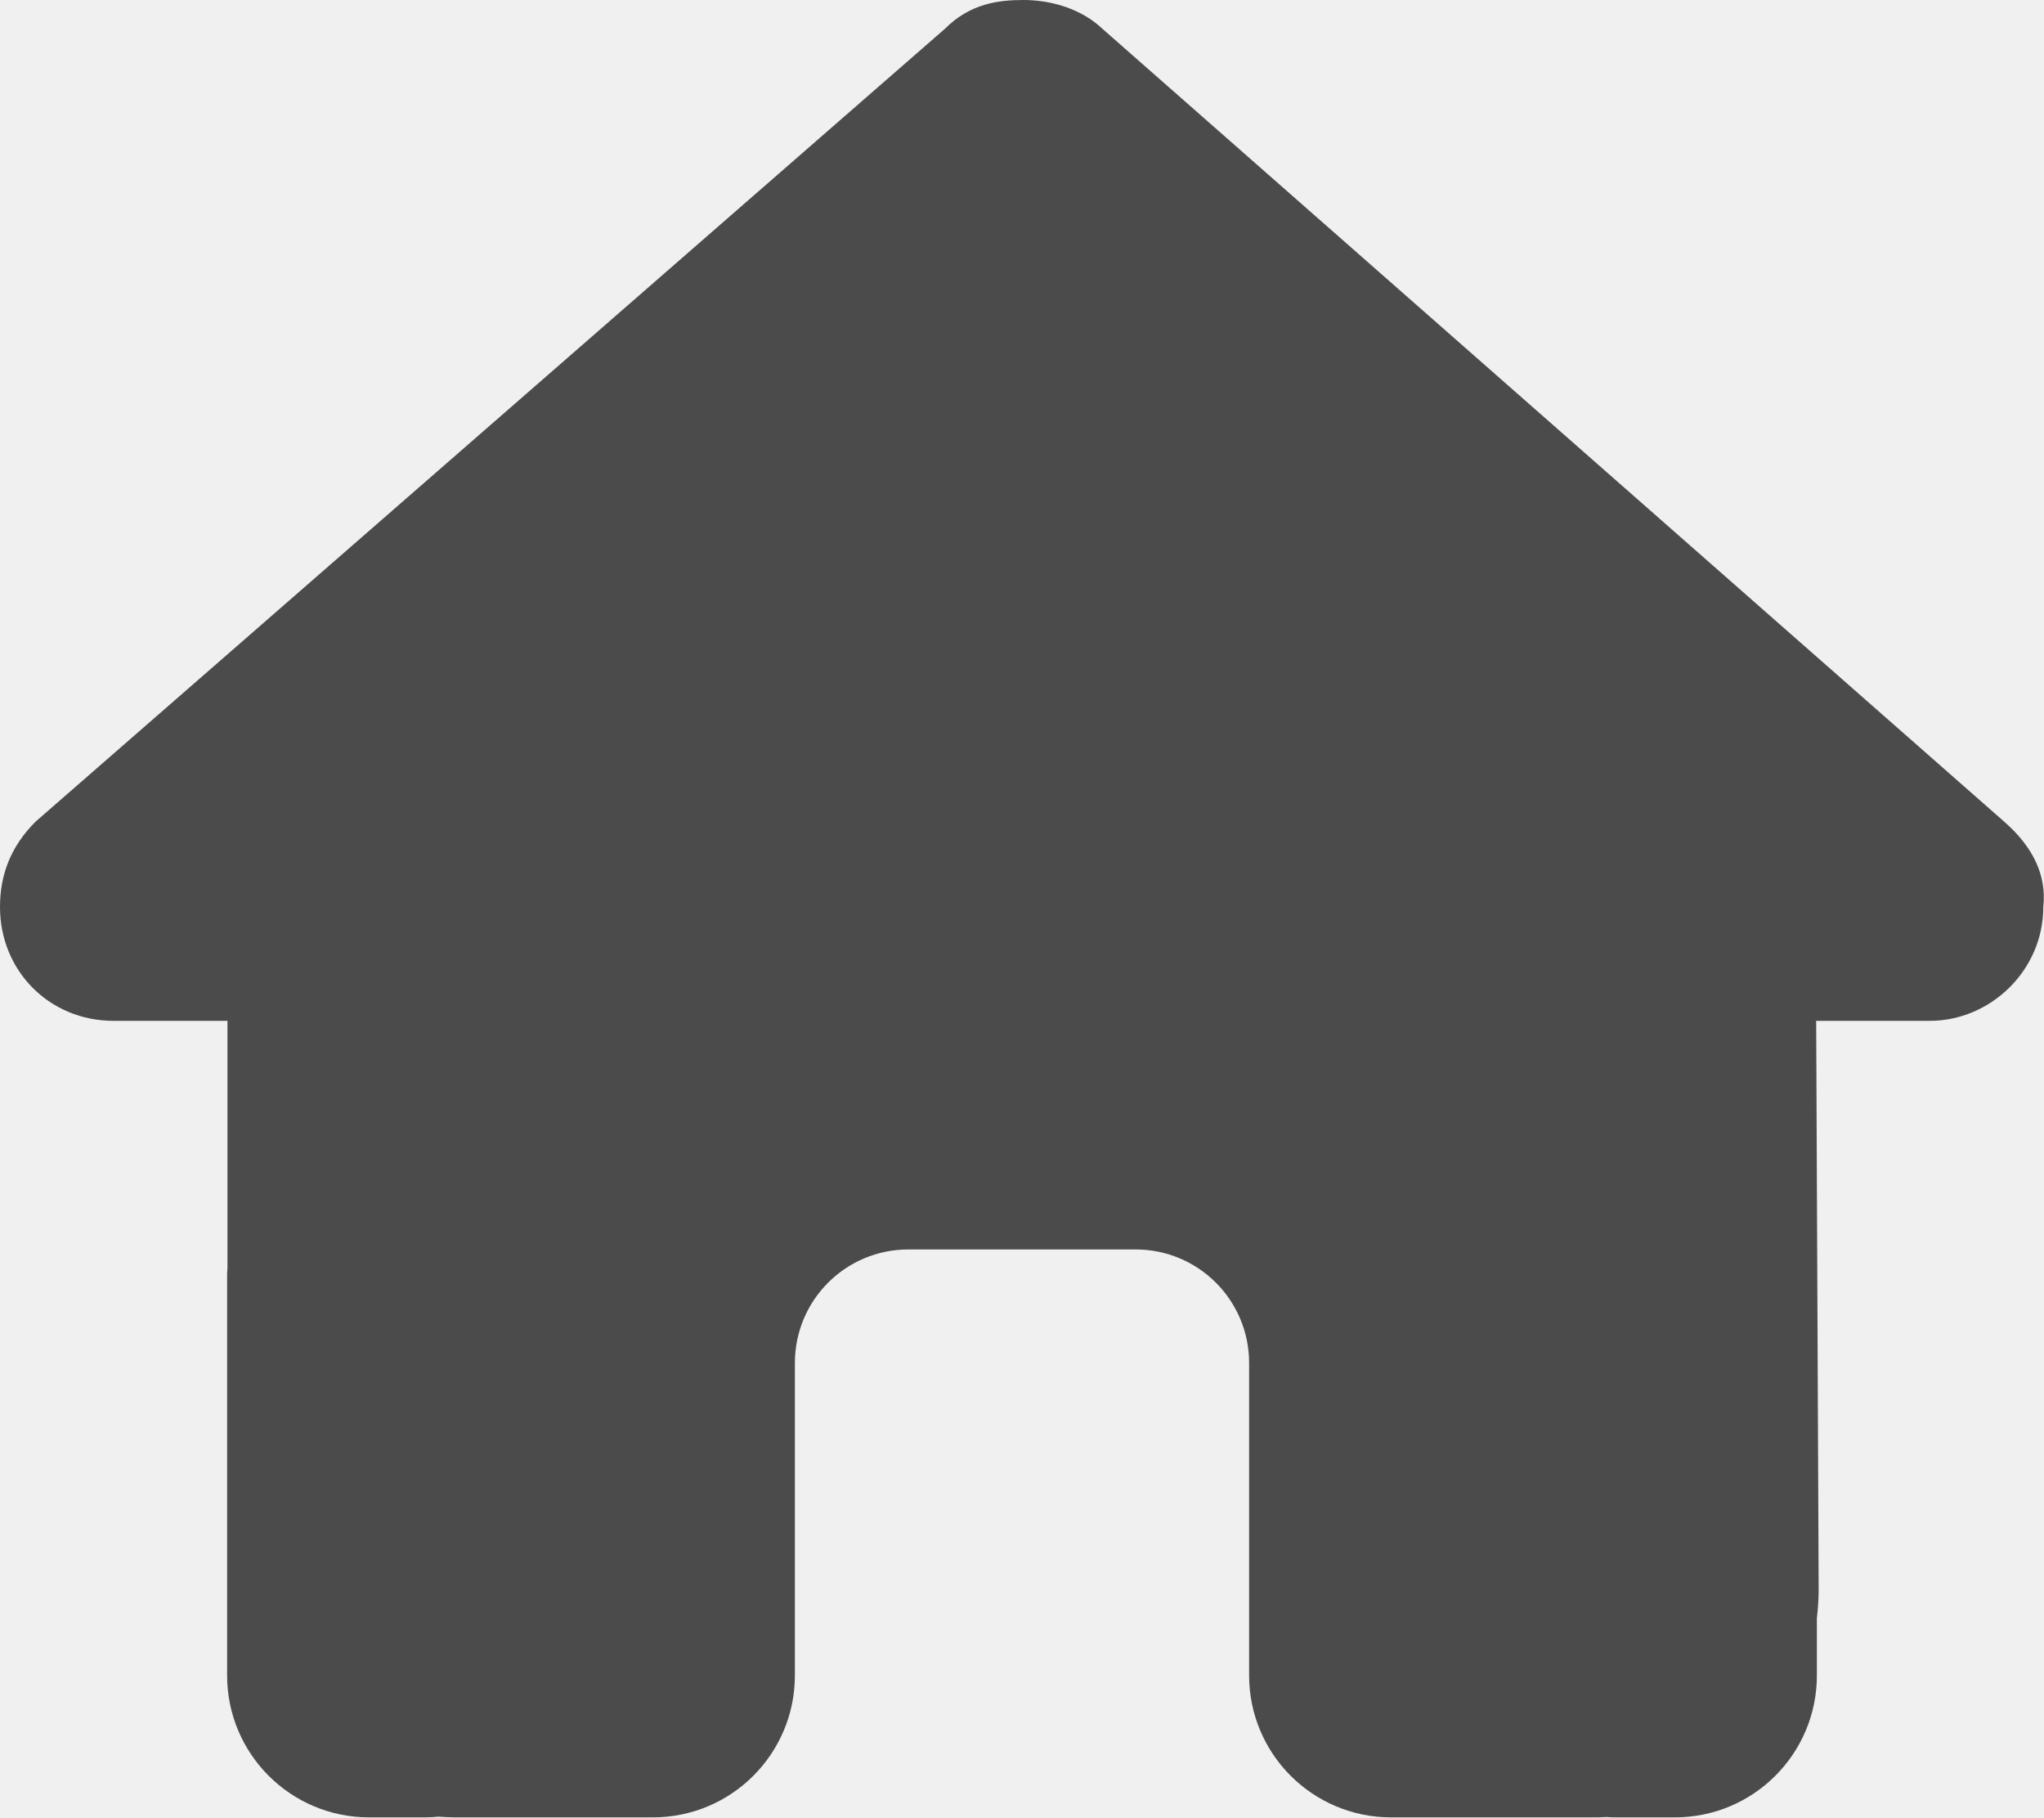
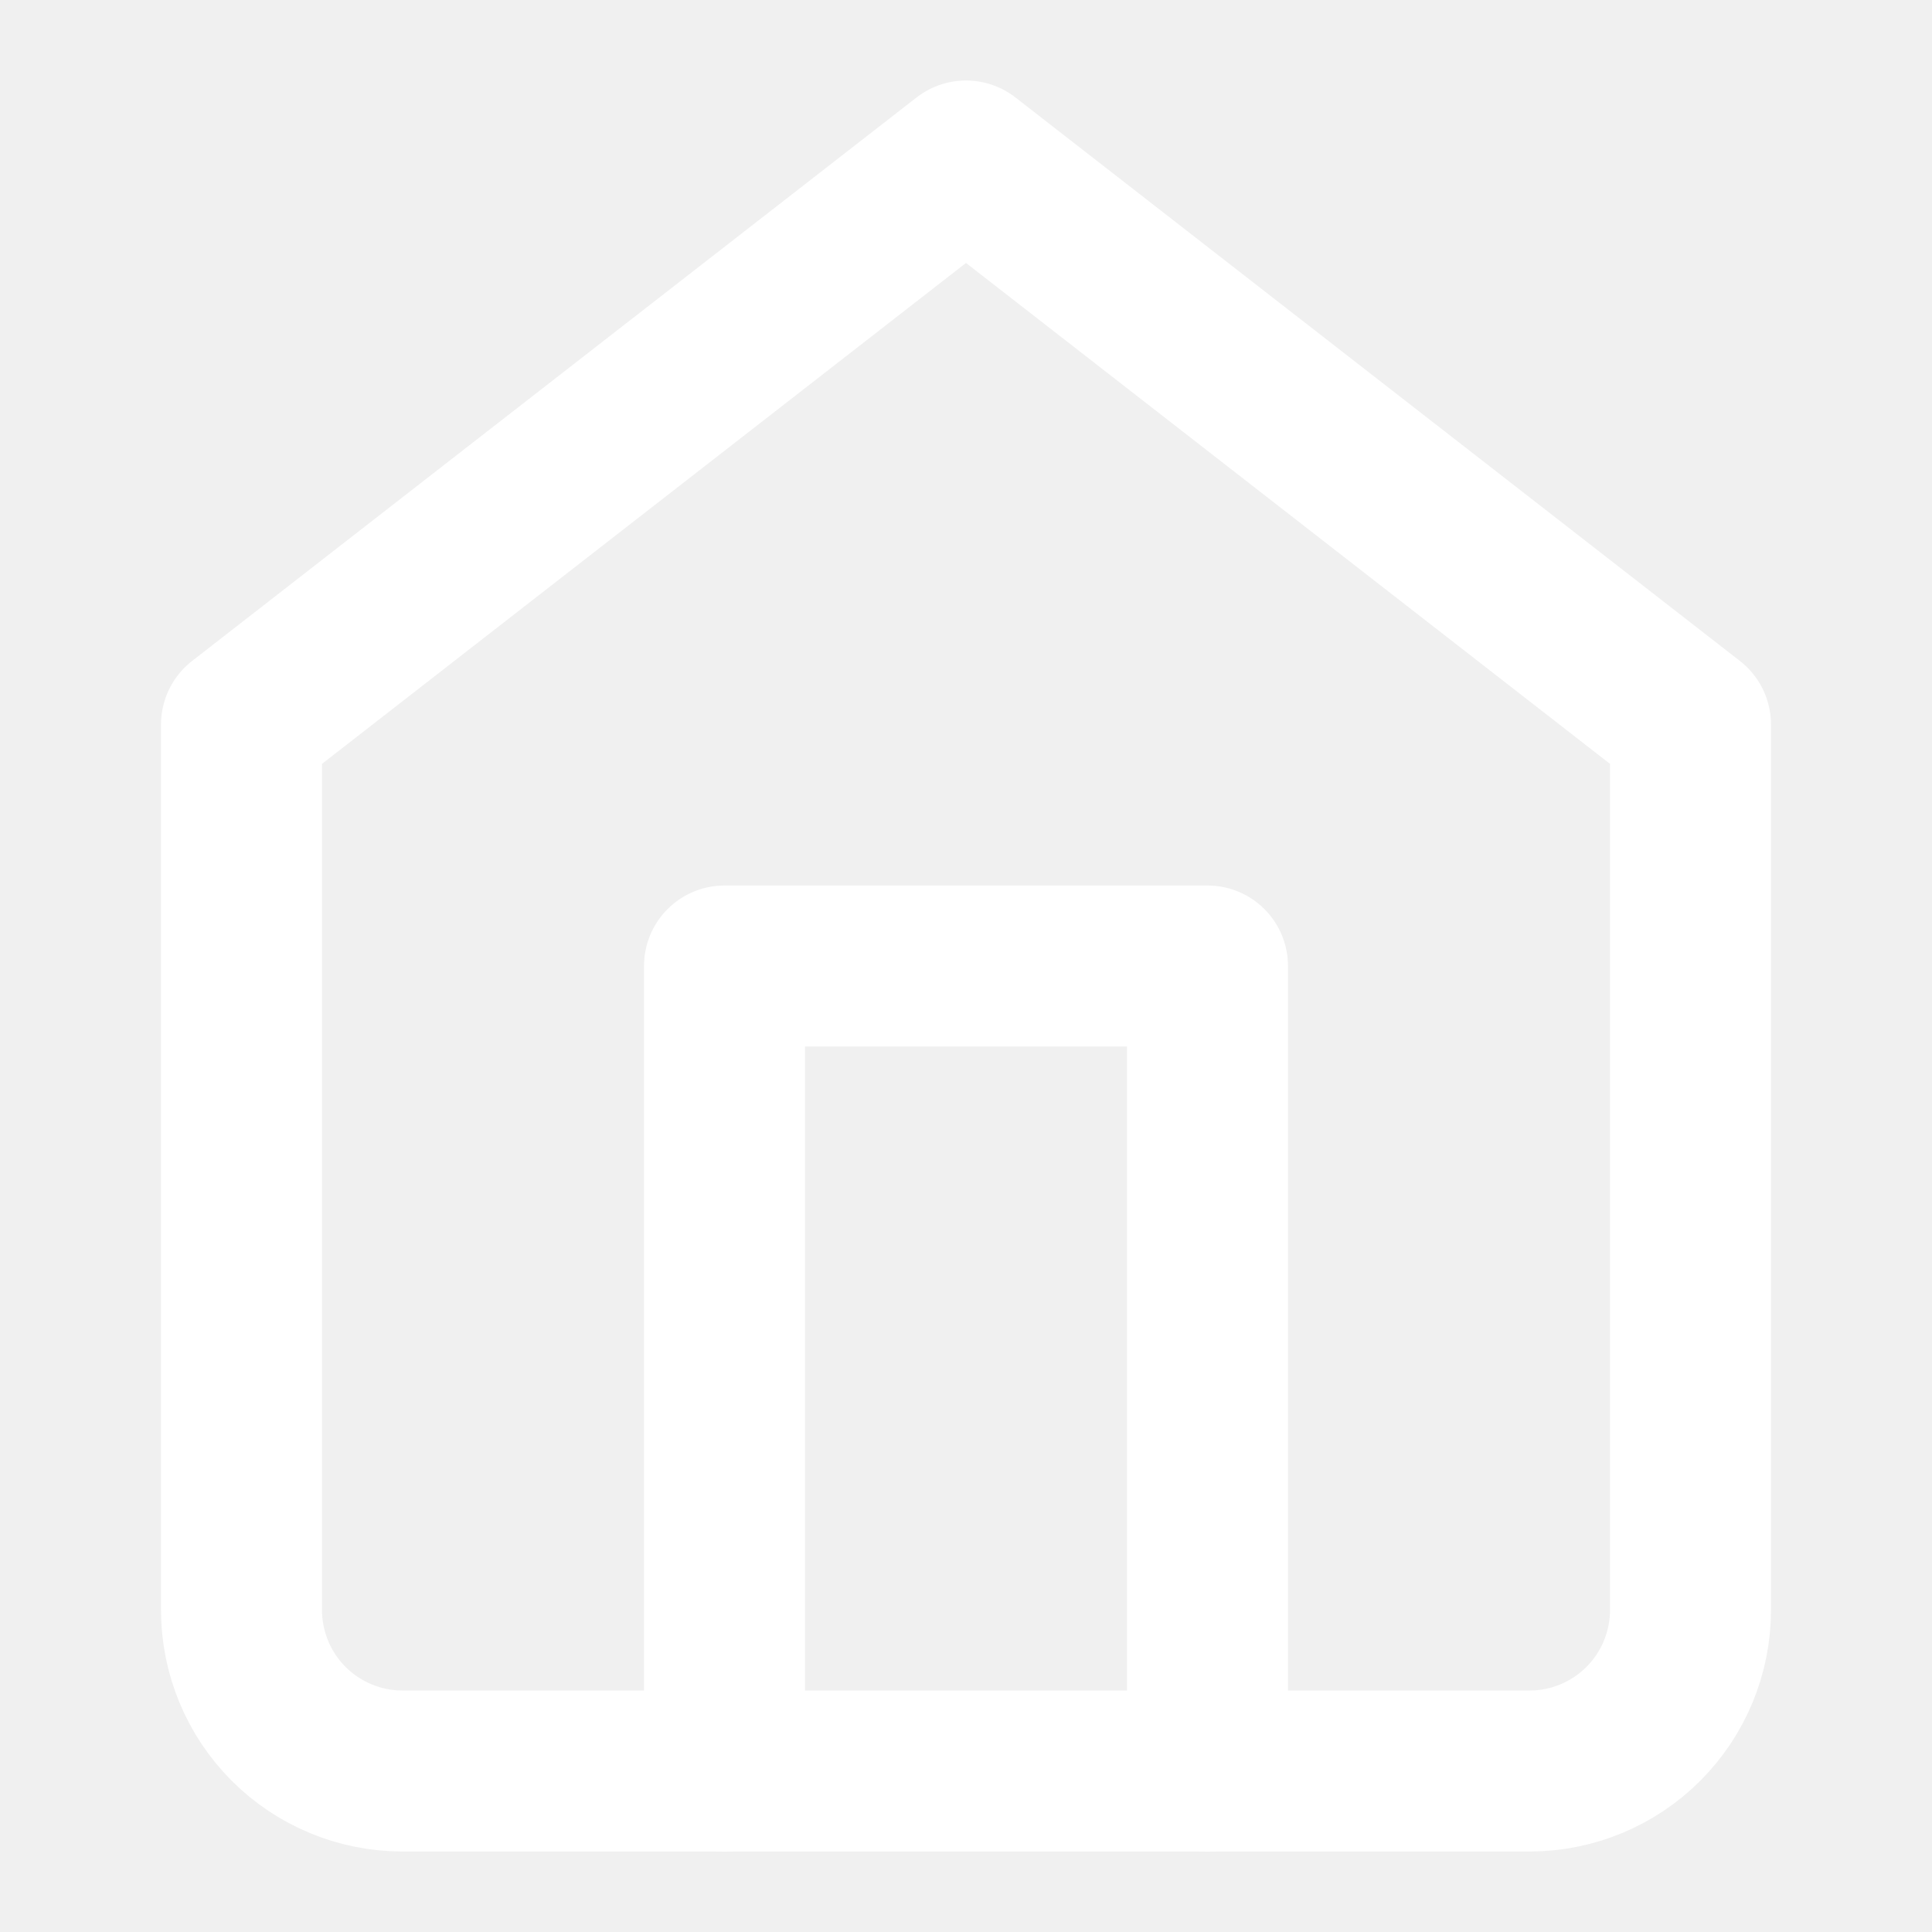
- <svg xmlns="http://www.w3.org/2000/svg" viewBox="0 0 576 512">
-   <path d="M575.8 255.5c0 18-15 32.1-32 32.1h-32l.7 160.2c0 2.7-.2 5.4-.5 8.1V472c0 22.1-17.9 40-40 40H456c-1.1 0-2.2 0-3.3-.1c-1.4 .1-2.8 .1-4.2 .1H416 392c-22.1 0-40-17.9-40-40V448 384c0-17.7-14.3-32-32-32H256c-17.7 0-32 14.3-32 32v64 24c0 22.1-17.9 40-40 40H160 128.1c-1.5 0-3-.1-4.5-.2c-1.2 .1-2.4 .2-3.6 .2H104c-22.1 0-40-17.9-40-40V360c0-.9 0-1.9 .1-2.8V287.6H32c-18 0-32-14-32-32.1c0-9 3-17 10-24L266.4 8c7-7 15-8 22-8s15 2 21 7L564.8 231.5c8 7 12 15 11 24z" fill="#4B4B4B" />
+ <svg xmlns="http://www.w3.org/2000/svg" width="37" height="37" viewBox="0 0 37 37" fill="none">
+   <path d="M4.625 13.875L18.5 3.083L32.375 13.875V30.833C32.375 31.651 32.05 32.435 31.472 33.014C30.894 33.592 30.109 33.917 29.292 33.917H7.708C6.891 33.917 6.106 33.592 5.528 33.014C4.95 32.435 4.625 31.651 4.625 30.833V13.875Z" stroke="white" stroke-width="3.083" stroke-linecap="round" stroke-linejoin="round" />
+   <path d="M13.875 33.917V18.5H23.125V33.917" stroke="white" stroke-width="3.083" stroke-linecap="round" stroke-linejoin="round" />
</svg>
